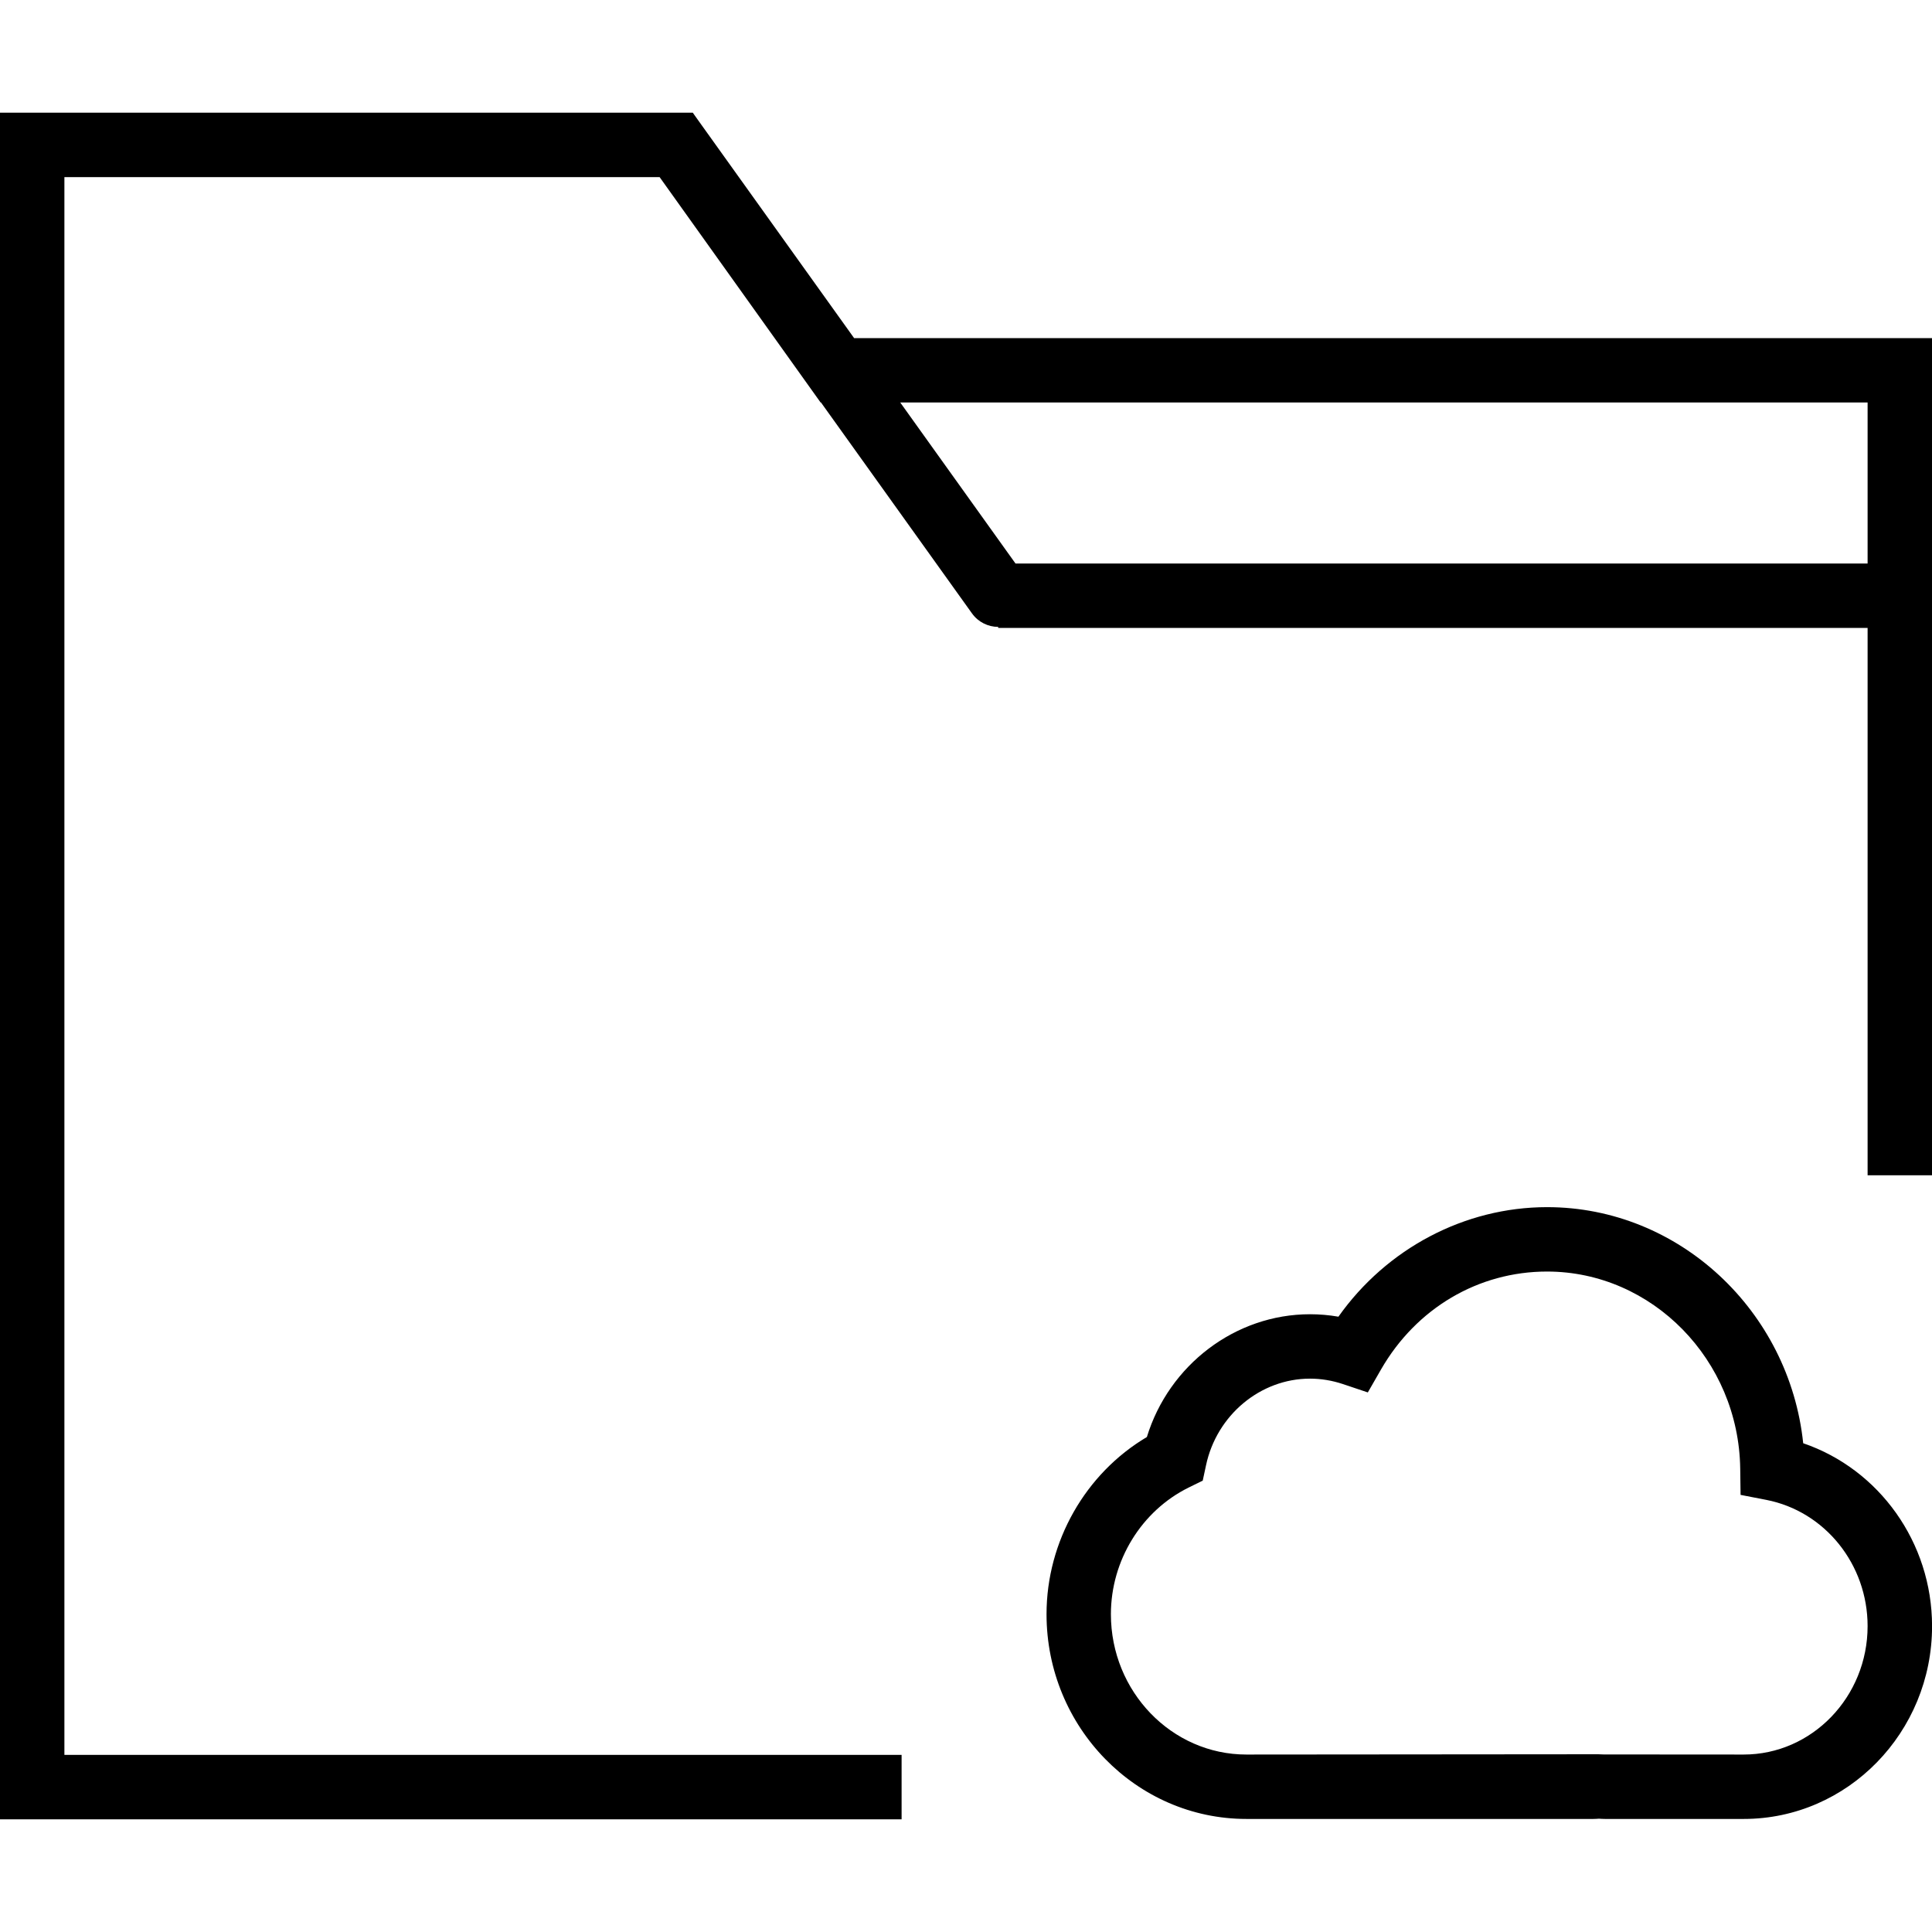
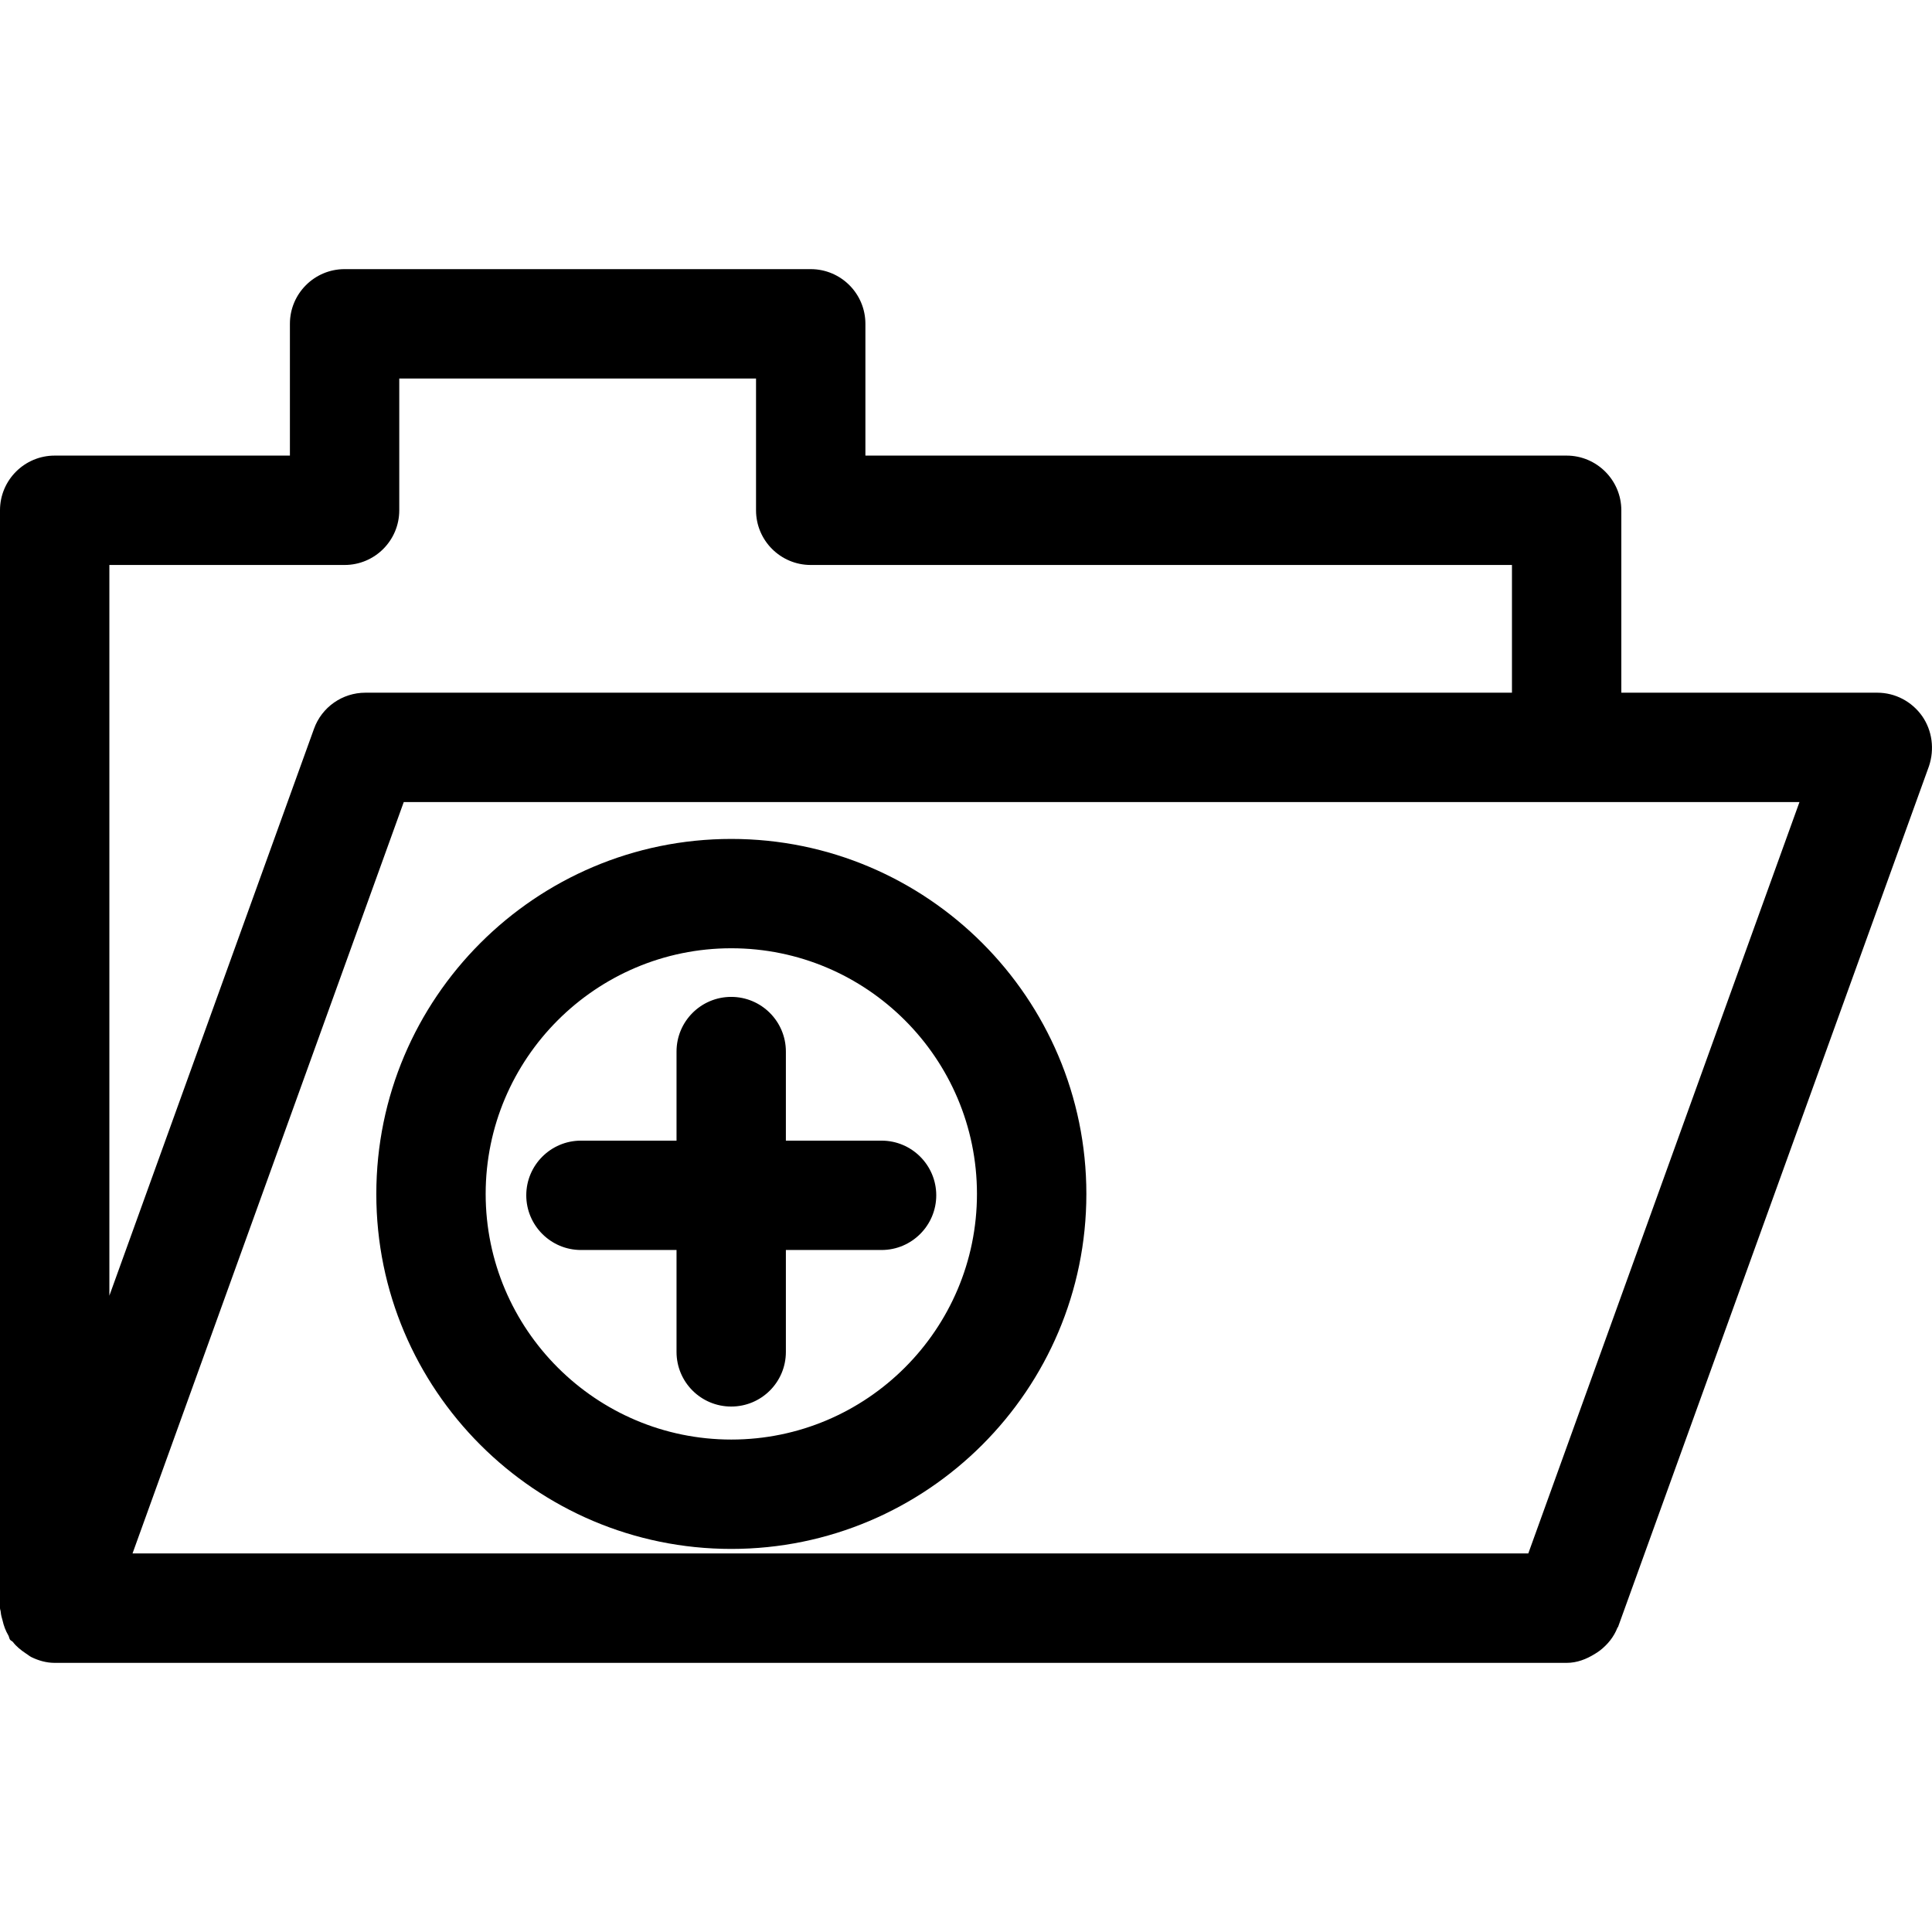
- <svg xmlns="http://www.w3.org/2000/svg" version="1.1" id="Capa_1" x="0px" y="0px" viewBox="0 0 60 60" style="enable-background:new 0 0 60 60;" xml:space="preserve">
+ <svg xmlns="http://www.w3.org/2000/svg" version="1.1" id="Capa_1" x="0px" y="0px" width="106.924px" height="106.925px" viewBox="0 0 106.924 106.925" style="enable-background:new 0 0 106.924 106.925;" xml:space="preserve">
  <g>
-     <path d="M56,44.821c-0.43-4.107-3.853-7.332-7.954-7.332c-2.564,0-4.984,1.287-6.48,3.402c-0.292-0.051-0.587-0.076-0.883-0.076   c-2.32,0-4.381,1.577-5.066,3.813c-1.907,1.131-3.116,3.241-3.116,5.503c0,3.506,2.785,6.358,6.208,6.358h10.774   c0.06,0,0.118-0.004,0.172-0.008c0.062,0.004,0.124,0.008,0.188,0.008h4.31c3.225,0,5.849-2.687,5.849-5.989   C60,47.9,58.358,45.627,56,44.821z M54.151,54.489L49.8,54.486l-0.17-0.006l-10.922,0.009c-2.32,0-4.208-1.955-4.208-4.358   c0-1.666,0.948-3.21,2.417-3.935l0.435-0.214l0.102-0.475c0.331-1.56,1.689-2.692,3.229-2.692c0.344,0,0.687,0.057,1.021,0.168   l0.775,0.26l0.408-0.71c1.096-1.906,3.024-3.044,5.158-3.044c3.265,0,5.955,2.747,5.999,6.123l0.011,0.813l0.799,0.155   C56.677,46.936,58,48.583,58,50.5C58,52.699,56.273,54.489,54.151,54.489z" />
-     <path d="M26.525,10.5l-4.712-6.582l-0.001-0.001L21.515,3.5H0v53h28v-2H2v-49h18.485l5,7h0.012l4.69,6.551   c0.195,0.272,0.502,0.417,0.813,0.418V19.5h27v17h2v-26H26.525z M31.537,17.5l-3.579-5H58v5H31.537z" />
+     <path d="M106.375,39.625c-0.573-0.804-1.489-1.288-2.477-1.288H89.731V28.241c0-1.67-1.365-3.026-3.026-3.026h-38.81v-7.294   c0-1.67-1.356-3.026-3.026-3.026H19.071c-1.669,0-3.026,1.356-3.026,3.026v7.294H3.026C1.356,25.215,0,26.571,0,28.241v60.757   c0,0.076,0.036,0.136,0.042,0.23c0.012,0.153,0.056,0.301,0.098,0.449c0.068,0.301,0.168,0.573,0.322,0.833   c0.042,0.071,0.042,0.148,0.089,0.231c0.044,0.059,0.115,0.082,0.16,0.129c0.198,0.261,0.44,0.449,0.712,0.633   c0.109,0.065,0.195,0.148,0.311,0.207C2.125,91.9,2.559,92.03,3.026,92.03h83.678c0.579,0,1.094-0.207,1.555-0.491   c0.106-0.059,0.189-0.123,0.29-0.194c0.426-0.331,0.769-0.751,0.969-1.265c0.006-0.019,0.03-0.024,0.036-0.048l17.206-47.635   C107.068,41.467,106.944,40.438,106.375,39.625z M19.071,31.268c1.673,0,3.026-1.356,3.026-3.026v-7.294h19.745v7.294   c0,1.67,1.356,3.026,3.026,3.026h38.81v7.069H20.221c-1.271,0-2.415,0.798-2.843,1.998L6.053,71.709V31.268H19.071z M84.583,85.972   H7.335l15.01-41.582H99.59L84.583,85.972z M40.474,85.724c10.834,0,19.65-8.813,19.65-19.647c0-10.835-8.816-19.647-19.65-19.647   c-10.834,0-19.647,8.812-19.647,19.647C20.821,76.91,29.633,85.724,40.474,85.724z M40.474,52.481   c7.492,0,13.595,6.094,13.595,13.595c0,7.5-6.103,13.595-13.595,13.595c-7.492,0-13.595-6.101-13.595-13.595   C26.879,58.587,32.976,52.481,40.474,52.481z M32.152,69.18c-1.67,0-3.026-1.36-3.026-3.027c0-1.666,1.356-3.025,3.026-3.025h5.29   v-4.93c0-1.673,1.356-3.026,3.026-3.026c1.669,0,3.026,1.354,3.026,3.026v4.93h5.296c1.67,0,3.026,1.359,3.026,3.025   c0,1.667-1.356,3.027-3.026,3.027h-5.296v5.639c0,1.678-1.357,3.025-3.026,3.025c-1.67,0-3.026-1.348-3.026-3.025V69.18H32.152z" />
  </g>
  <g>
</g>
  <g>
</g>
  <g>
</g>
  <g>
</g>
  <g>
</g>
  <g>
</g>
  <g>
</g>
  <g>
</g>
  <g>
</g>
  <g>
</g>
  <g>
</g>
  <g>
</g>
  <g>
</g>
  <g>
</g>
  <g>
</g>
</svg>
